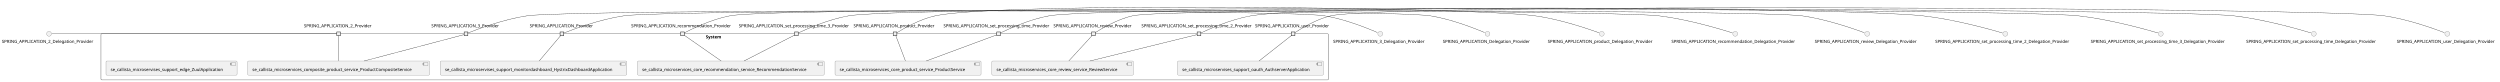
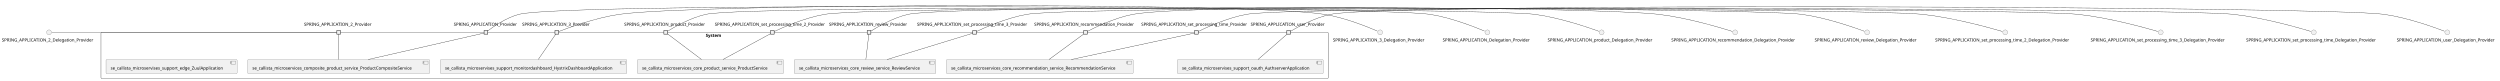
- <svg xmlns="http://www.w3.org/2000/svg" xmlns:xlink="http://www.w3.org/1999/xlink" contentStyleType="text/css" height="267px" preserveAspectRatio="none" style="width:8184px;height:267px;background:#FFFFFF;" version="1.1" viewBox="0 0 8184 267" width="8184px" zoomAndPan="magnify">
+ <svg xmlns="http://www.w3.org/2000/svg" xmlns:xlink="http://www.w3.org/1999/xlink" contentStyleType="text/css" height="262px" preserveAspectRatio="none" style="width:8183px;height:262px;background:#FFFFFF;" version="1.1" viewBox="0 0 8183 262" width="8183px" zoomAndPan="magnify">
  <defs />
  <g>
    <g id="cluster_System">
-       <rect fill="none" height="151" rx="2.5" ry="2.5" style="stroke:#181818;stroke-width:1.0;" width="4018" x="330.5" y="110.63" />
-       <text fill="#000000" font-family="sans-serif" font-size="14" font-weight="bold" lengthAdjust="spacing" textLength="58" x="2310.5" y="125.625">System</text>
+       <rect fill="none" height="151" rx="2.5" ry="2.5" style="stroke:#181818;stroke-width:1.0;" width="4017" x="330.5" y="105.82" />
+       <text fill="#000000" font-family="sans-serif" font-size="14" font-weight="bold" lengthAdjust="spacing" textLength="58" x="2310" y="120.815">System</text>
    </g>
    <g id="elem_se_callista_microservices_composite_product_service_ProductCompositeService">
-       <a href="callistaenterprise-blog-microservices.repository#_2epenSOrEe-J1aAgh2Yrhw" target="_top" title="callistaenterprise-blog-microservices.repository#_2epenSOrEe-J1aAgh2Yrhw" xlink:actuate="onRequest" xlink:href="callistaenterprise-blog-microservices.repository#_2epenSOrEe-J1aAgh2Yrhw" xlink:show="new" xlink:title="callistaenterprise-blog-microservices.repository#_2epenSOrEe-J1aAgh2Yrhw" xlink:type="simple">
-         <rect fill="#F1F1F1" height="46.297" rx="2.5" ry="2.5" style="stroke:#181818;stroke-width:0.5;" width="595" x="811" y="199.63" />
-         <rect fill="#F1F1F1" height="10" style="stroke:#181818;stroke-width:0.5;" width="15" x="1386" y="204.63" />
-         <rect fill="#F1F1F1" height="2" style="stroke:#181818;stroke-width:0.5;" width="4" x="1384" y="206.63" />
-         <rect fill="#F1F1F1" height="2" style="stroke:#181818;stroke-width:0.5;" width="4" x="1384" y="210.63" />
-         <text fill="#000000" font-family="sans-serif" font-size="14" lengthAdjust="spacing" textLength="555" x="826" y="232.625">se_callista_microservices_composite_product_service_ProductCompositeService</text>
+       <a href="callistaenterprise-blog-microservices.repository#_Yeyw3iR1Ee-Vn8V5oqO-3Q" target="_top" title="callistaenterprise-blog-microservices.repository#_Yeyw3iR1Ee-Vn8V5oqO-3Q" xlink:actuate="onRequest" xlink:href="callistaenterprise-blog-microservices.repository#_Yeyw3iR1Ee-Vn8V5oqO-3Q" xlink:show="new" xlink:title="callistaenterprise-blog-microservices.repository#_Yeyw3iR1Ee-Vn8V5oqO-3Q" xlink:type="simple">
+         <rect fill="#F1F1F1" height="46.297" rx="2.5" ry="2.5" style="stroke:#181818;stroke-width:0.5;" width="595" x="811" y="194.82" />
+         <rect fill="#F1F1F1" height="10" style="stroke:#181818;stroke-width:0.5;" width="15" x="1386" y="199.82" />
+         <rect fill="#F1F1F1" height="2" style="stroke:#181818;stroke-width:0.5;" width="4" x="1384" y="201.82" />
+         <rect fill="#F1F1F1" height="2" style="stroke:#181818;stroke-width:0.5;" width="4" x="1384" y="205.82" />
+         <text fill="#000000" font-family="sans-serif" font-size="14" lengthAdjust="spacing" textLength="555" x="826" y="227.815">se_callista_microservices_composite_product_service_ProductCompositeService</text>
      </a>
    </g>
    <g id="elem_se_callista_microservices_core_product_service_ProductService">
-       <a href="callistaenterprise-blog-microservices.repository#_2epenSOrEe-J1aAgh2Yrhw" target="_top" title="callistaenterprise-blog-microservices.repository#_2epenSOrEe-J1aAgh2Yrhw" xlink:actuate="onRequest" xlink:href="callistaenterprise-blog-microservices.repository#_2epenSOrEe-J1aAgh2Yrhw" xlink:show="new" xlink:title="callistaenterprise-blog-microservices.repository#_2epenSOrEe-J1aAgh2Yrhw" xlink:type="simple">
-         <rect fill="#F1F1F1" height="46.297" rx="2.5" ry="2.5" style="stroke:#181818;stroke-width:0.5;" width="478" x="2733.5" y="199.63" />
-         <rect fill="#F1F1F1" height="10" style="stroke:#181818;stroke-width:0.5;" width="15" x="3191.5" y="204.63" />
-         <rect fill="#F1F1F1" height="2" style="stroke:#181818;stroke-width:0.5;" width="4" x="3189.5" y="206.63" />
-         <rect fill="#F1F1F1" height="2" style="stroke:#181818;stroke-width:0.5;" width="4" x="3189.5" y="210.63" />
-         <text fill="#000000" font-family="sans-serif" font-size="14" lengthAdjust="spacing" textLength="438" x="2748.5" y="232.625">se_callista_microservices_core_product_service_ProductService</text>
+       <a href="callistaenterprise-blog-microservices.repository#_Yeyw3iR1Ee-Vn8V5oqO-3Q" target="_top" title="callistaenterprise-blog-microservices.repository#_Yeyw3iR1Ee-Vn8V5oqO-3Q" xlink:actuate="onRequest" xlink:href="callistaenterprise-blog-microservices.repository#_Yeyw3iR1Ee-Vn8V5oqO-3Q" xlink:show="new" xlink:title="callistaenterprise-blog-microservices.repository#_Yeyw3iR1Ee-Vn8V5oqO-3Q" xlink:type="simple">
+         <rect fill="#F1F1F1" height="46.297" rx="2.5" ry="2.5" style="stroke:#181818;stroke-width:0.5;" width="478" x="2086.5" y="194.82" />
+         <rect fill="#F1F1F1" height="10" style="stroke:#181818;stroke-width:0.5;" width="15" x="2544.5" y="199.82" />
+         <rect fill="#F1F1F1" height="2" style="stroke:#181818;stroke-width:0.5;" width="4" x="2542.5" y="201.82" />
+         <rect fill="#F1F1F1" height="2" style="stroke:#181818;stroke-width:0.5;" width="4" x="2542.5" y="205.82" />
+         <text fill="#000000" font-family="sans-serif" font-size="14" lengthAdjust="spacing" textLength="438" x="2101.5" y="227.815">se_callista_microservices_core_product_service_ProductService</text>
      </a>
    </g>
    <g id="elem_se_callista_microservices_core_recommendation_service_RecommendationService">
-       <a href="callistaenterprise-blog-microservices.repository#_2epenSOrEe-J1aAgh2Yrhw" target="_top" title="callistaenterprise-blog-microservices.repository#_2epenSOrEe-J1aAgh2Yrhw" xlink:actuate="onRequest" xlink:href="callistaenterprise-blog-microservices.repository#_2epenSOrEe-J1aAgh2Yrhw" xlink:show="new" xlink:title="callistaenterprise-blog-microservices.repository#_2epenSOrEe-J1aAgh2Yrhw" xlink:type="simple">
-         <rect fill="#F1F1F1" height="46.297" rx="2.5" ry="2.5" style="stroke:#181818;stroke-width:0.5;" width="611" x="2087" y="199.63" />
-         <rect fill="#F1F1F1" height="10" style="stroke:#181818;stroke-width:0.5;" width="15" x="2678" y="204.63" />
-         <rect fill="#F1F1F1" height="2" style="stroke:#181818;stroke-width:0.5;" width="4" x="2676" y="206.63" />
-         <rect fill="#F1F1F1" height="2" style="stroke:#181818;stroke-width:0.5;" width="4" x="2676" y="210.63" />
-         <text fill="#000000" font-family="sans-serif" font-size="14" lengthAdjust="spacing" textLength="571" x="2102" y="232.625">se_callista_microservices_core_recommendation_service_RecommendationService</text>
+       <a href="callistaenterprise-blog-microservices.repository#_Yeyw3iR1Ee-Vn8V5oqO-3Q" target="_top" title="callistaenterprise-blog-microservices.repository#_Yeyw3iR1Ee-Vn8V5oqO-3Q" xlink:actuate="onRequest" xlink:href="callistaenterprise-blog-microservices.repository#_Yeyw3iR1Ee-Vn8V5oqO-3Q" xlink:show="new" xlink:title="callistaenterprise-blog-microservices.repository#_Yeyw3iR1Ee-Vn8V5oqO-3Q" xlink:type="simple">
+         <rect fill="#F1F1F1" height="46.297" rx="2.5" ry="2.5" style="stroke:#181818;stroke-width:0.5;" width="611" x="3098" y="194.82" />
+         <rect fill="#F1F1F1" height="10" style="stroke:#181818;stroke-width:0.5;" width="15" x="3689" y="199.82" />
+         <rect fill="#F1F1F1" height="2" style="stroke:#181818;stroke-width:0.5;" width="4" x="3687" y="201.82" />
+         <rect fill="#F1F1F1" height="2" style="stroke:#181818;stroke-width:0.5;" width="4" x="3687" y="205.82" />
+         <text fill="#000000" font-family="sans-serif" font-size="14" lengthAdjust="spacing" textLength="571" x="3113" y="227.815">se_callista_microservices_core_recommendation_service_RecommendationService</text>
      </a>
    </g>
    <g id="elem_se_callista_microservices_core_review_service_ReviewService">
-       <a href="callistaenterprise-blog-microservices.repository#_2epenSOrEe-J1aAgh2Yrhw" target="_top" title="callistaenterprise-blog-microservices.repository#_2epenSOrEe-J1aAgh2Yrhw" xlink:actuate="onRequest" xlink:href="callistaenterprise-blog-microservices.repository#_2epenSOrEe-J1aAgh2Yrhw" xlink:show="new" xlink:title="callistaenterprise-blog-microservices.repository#_2epenSOrEe-J1aAgh2Yrhw" xlink:type="simple">
-         <rect fill="#F1F1F1" height="46.297" rx="2.5" ry="2.5" style="stroke:#181818;stroke-width:0.5;" width="463" x="3247" y="199.63" />
-         <rect fill="#F1F1F1" height="10" style="stroke:#181818;stroke-width:0.5;" width="15" x="3690" y="204.63" />
-         <rect fill="#F1F1F1" height="2" style="stroke:#181818;stroke-width:0.5;" width="4" x="3688" y="206.63" />
-         <rect fill="#F1F1F1" height="2" style="stroke:#181818;stroke-width:0.5;" width="4" x="3688" y="210.63" />
-         <text fill="#000000" font-family="sans-serif" font-size="14" lengthAdjust="spacing" textLength="423" x="3262" y="232.625">se_callista_microservices_core_review_service_ReviewService</text>
+       <a href="callistaenterprise-blog-microservices.repository#_Yeyw3iR1Ee-Vn8V5oqO-3Q" target="_top" title="callistaenterprise-blog-microservices.repository#_Yeyw3iR1Ee-Vn8V5oqO-3Q" xlink:actuate="onRequest" xlink:href="callistaenterprise-blog-microservices.repository#_Yeyw3iR1Ee-Vn8V5oqO-3Q" xlink:show="new" xlink:title="callistaenterprise-blog-microservices.repository#_Yeyw3iR1Ee-Vn8V5oqO-3Q" xlink:type="simple">
+         <rect fill="#F1F1F1" height="46.297" rx="2.5" ry="2.5" style="stroke:#181818;stroke-width:0.5;" width="463" x="2600" y="194.82" />
+         <rect fill="#F1F1F1" height="10" style="stroke:#181818;stroke-width:0.5;" width="15" x="3043" y="199.82" />
+         <rect fill="#F1F1F1" height="2" style="stroke:#181818;stroke-width:0.5;" width="4" x="3041" y="201.82" />
+         <rect fill="#F1F1F1" height="2" style="stroke:#181818;stroke-width:0.5;" width="4" x="3041" y="205.82" />
+         <text fill="#000000" font-family="sans-serif" font-size="14" lengthAdjust="spacing" textLength="423" x="2615" y="227.815">se_callista_microservices_core_review_service_ReviewService</text>
      </a>
    </g>
    <g id="elem_se_callista_microservises_support_edge_ZuulApplication">
-       <a href="callistaenterprise-blog-microservices.repository#_2epenSOrEe-J1aAgh2Yrhw" target="_top" title="callistaenterprise-blog-microservices.repository#_2epenSOrEe-J1aAgh2Yrhw" xlink:actuate="onRequest" xlink:href="callistaenterprise-blog-microservices.repository#_2epenSOrEe-J1aAgh2Yrhw" xlink:show="new" xlink:title="callistaenterprise-blog-microservices.repository#_2epenSOrEe-J1aAgh2Yrhw" xlink:type="simple">
-         <rect fill="#F1F1F1" height="46.297" rx="2.5" ry="2.5" style="stroke:#181818;stroke-width:0.5;" width="429" x="347" y="199.63" />
-         <rect fill="#F1F1F1" height="10" style="stroke:#181818;stroke-width:0.5;" width="15" x="756" y="204.63" />
-         <rect fill="#F1F1F1" height="2" style="stroke:#181818;stroke-width:0.5;" width="4" x="754" y="206.63" />
-         <rect fill="#F1F1F1" height="2" style="stroke:#181818;stroke-width:0.5;" width="4" x="754" y="210.63" />
-         <text fill="#000000" font-family="sans-serif" font-size="14" lengthAdjust="spacing" textLength="389" x="362" y="232.625">se_callista_microservises_support_edge_ZuulApplication</text>
+       <a href="callistaenterprise-blog-microservices.repository#_Yeyw3iR1Ee-Vn8V5oqO-3Q" target="_top" title="callistaenterprise-blog-microservices.repository#_Yeyw3iR1Ee-Vn8V5oqO-3Q" xlink:actuate="onRequest" xlink:href="callistaenterprise-blog-microservices.repository#_Yeyw3iR1Ee-Vn8V5oqO-3Q" xlink:show="new" xlink:title="callistaenterprise-blog-microservices.repository#_Yeyw3iR1Ee-Vn8V5oqO-3Q" xlink:type="simple">
+         <rect fill="#F1F1F1" height="46.297" rx="2.5" ry="2.5" style="stroke:#181818;stroke-width:0.5;" width="429" x="347" y="194.82" />
+         <rect fill="#F1F1F1" height="10" style="stroke:#181818;stroke-width:0.5;" width="15" x="756" y="199.82" />
+         <rect fill="#F1F1F1" height="2" style="stroke:#181818;stroke-width:0.5;" width="4" x="754" y="201.82" />
+         <rect fill="#F1F1F1" height="2" style="stroke:#181818;stroke-width:0.5;" width="4" x="754" y="205.82" />
+         <text fill="#000000" font-family="sans-serif" font-size="14" lengthAdjust="spacing" textLength="389" x="362" y="227.815">se_callista_microservises_support_edge_ZuulApplication</text>
      </a>
    </g>
    <g id="elem_se_callista_microservises_support_monitordashboard_HystrixDashboardApplication">
-       <a href="callistaenterprise-blog-microservices.repository#_2epenSOrEe-J1aAgh2Yrhw" target="_top" title="callistaenterprise-blog-microservices.repository#_2epenSOrEe-J1aAgh2Yrhw" xlink:actuate="onRequest" xlink:href="callistaenterprise-blog-microservices.repository#_2epenSOrEe-J1aAgh2Yrhw" xlink:show="new" xlink:title="callistaenterprise-blog-microservices.repository#_2epenSOrEe-J1aAgh2Yrhw" xlink:type="simple">
-         <rect fill="#F1F1F1" height="46.297" rx="2.5" ry="2.5" style="stroke:#181818;stroke-width:0.5;" width="610" x="1441.5" y="199.63" />
-         <rect fill="#F1F1F1" height="10" style="stroke:#181818;stroke-width:0.5;" width="15" x="2031.5" y="204.63" />
-         <rect fill="#F1F1F1" height="2" style="stroke:#181818;stroke-width:0.5;" width="4" x="2029.5" y="206.63" />
-         <rect fill="#F1F1F1" height="2" style="stroke:#181818;stroke-width:0.5;" width="4" x="2029.5" y="210.63" />
-         <text fill="#000000" font-family="sans-serif" font-size="14" lengthAdjust="spacing" textLength="570" x="1456.5" y="232.625">se_callista_microservises_support_monitordashboard_HystrixDashboardApplication</text>
+       <a href="callistaenterprise-blog-microservices.repository#_Yeyw3iR1Ee-Vn8V5oqO-3Q" target="_top" title="callistaenterprise-blog-microservices.repository#_Yeyw3iR1Ee-Vn8V5oqO-3Q" xlink:actuate="onRequest" xlink:href="callistaenterprise-blog-microservices.repository#_Yeyw3iR1Ee-Vn8V5oqO-3Q" xlink:show="new" xlink:title="callistaenterprise-blog-microservices.repository#_Yeyw3iR1Ee-Vn8V5oqO-3Q" xlink:type="simple">
+         <rect fill="#F1F1F1" height="46.297" rx="2.5" ry="2.5" style="stroke:#181818;stroke-width:0.5;" width="610" x="1441.5" y="194.82" />
+         <rect fill="#F1F1F1" height="10" style="stroke:#181818;stroke-width:0.5;" width="15" x="2031.5" y="199.82" />
+         <rect fill="#F1F1F1" height="2" style="stroke:#181818;stroke-width:0.5;" width="4" x="2029.5" y="201.82" />
+         <rect fill="#F1F1F1" height="2" style="stroke:#181818;stroke-width:0.5;" width="4" x="2029.5" y="205.82" />
+         <text fill="#000000" font-family="sans-serif" font-size="14" lengthAdjust="spacing" textLength="570" x="1456.5" y="227.815">se_callista_microservises_support_monitordashboard_HystrixDashboardApplication</text>
      </a>
    </g>
    <g id="elem_se_callista_microservises_support_oauth_AuthserverApplication">
-       <a href="callistaenterprise-blog-microservices.repository#_2epenSOrEe-J1aAgh2Yrhw" target="_top" title="callistaenterprise-blog-microservices.repository#_2epenSOrEe-J1aAgh2Yrhw" xlink:actuate="onRequest" xlink:href="callistaenterprise-blog-microservices.repository#_2epenSOrEe-J1aAgh2Yrhw" xlink:show="new" xlink:title="callistaenterprise-blog-microservices.repository#_2epenSOrEe-J1aAgh2Yrhw" xlink:type="simple">
-         <rect fill="#F1F1F1" height="46.297" rx="2.5" ry="2.5" style="stroke:#181818;stroke-width:0.5;" width="477" x="3855" y="199.63" />
-         <rect fill="#F1F1F1" height="10" style="stroke:#181818;stroke-width:0.5;" width="15" x="4312" y="204.63" />
-         <rect fill="#F1F1F1" height="2" style="stroke:#181818;stroke-width:0.5;" width="4" x="4310" y="206.63" />
-         <rect fill="#F1F1F1" height="2" style="stroke:#181818;stroke-width:0.5;" width="4" x="4310" y="210.63" />
-         <text fill="#000000" font-family="sans-serif" font-size="14" lengthAdjust="spacing" textLength="437" x="3870" y="232.625">se_callista_microservises_support_oauth_AuthserverApplication</text>
+       <a href="callistaenterprise-blog-microservices.repository#_Yeyw3iR1Ee-Vn8V5oqO-3Q" target="_top" title="callistaenterprise-blog-microservices.repository#_Yeyw3iR1Ee-Vn8V5oqO-3Q" xlink:actuate="onRequest" xlink:href="callistaenterprise-blog-microservices.repository#_Yeyw3iR1Ee-Vn8V5oqO-3Q" xlink:show="new" xlink:title="callistaenterprise-blog-microservices.repository#_Yeyw3iR1Ee-Vn8V5oqO-3Q" xlink:type="simple">
+         <rect fill="#F1F1F1" height="46.297" rx="2.5" ry="2.5" style="stroke:#181818;stroke-width:0.5;" width="477" x="3854" y="194.82" />
+         <rect fill="#F1F1F1" height="10" style="stroke:#181818;stroke-width:0.5;" width="15" x="4311" y="199.82" />
+         <rect fill="#F1F1F1" height="2" style="stroke:#181818;stroke-width:0.5;" width="4" x="4309" y="201.82" />
+         <rect fill="#F1F1F1" height="2" style="stroke:#181818;stroke-width:0.5;" width="4" x="4309" y="205.82" />
+         <text fill="#000000" font-family="sans-serif" font-size="14" lengthAdjust="spacing" textLength="437" x="3869" y="227.815">se_callista_microservises_support_oauth_AuthserverApplication</text>
      </a>
    </g>
-     <text fill="#000000" font-family="sans-serif" font-size="14" lengthAdjust="spacing" textLength="227" x="995" y="89.328">SPRING_APPLICATION_2_Provider</text>
-     <rect fill="#F1F1F1" height="12" style="stroke:#181818;stroke-width:1.5;" width="12" x="1102.5" y="104.63" />
-     <text fill="#000000" font-family="sans-serif" font-size="14" lengthAdjust="spacing" textLength="227" x="1412" y="89.328">SPRING_APPLICATION_3_Provider</text>
-     <rect fill="#F1F1F1" height="12" style="stroke:#181818;stroke-width:1.5;" width="12" x="1519.5" y="104.63" />
-     <text fill="#000000" font-family="sans-serif" font-size="14" lengthAdjust="spacing" textLength="211" x="1734" y="89.328">SPRING_APPLICATION_Provider</text>
-     <rect fill="#F1F1F1" height="12" style="stroke:#181818;stroke-width:1.5;" width="12" x="1833.5" y="104.63" />
-     <text fill="#000000" font-family="sans-serif" font-size="14" lengthAdjust="spacing" textLength="272" x="2794" y="89.328">SPRING_APPLICATION_product_Provider</text>
-     <rect fill="#F1F1F1" height="12" style="stroke:#181818;stroke-width:1.5;" width="12" x="2924" y="104.63" />
-     <text fill="#000000" font-family="sans-serif" font-size="14" lengthAdjust="spacing" textLength="336" x="2066" y="89.328">SPRING_APPLICATION_recommendation_Provider</text>
-     <rect fill="#F1F1F1" height="12" style="stroke:#181818;stroke-width:1.5;" width="12" x="2228" y="104.63" />
-     <text fill="#000000" font-family="sans-serif" font-size="14" lengthAdjust="spacing" textLength="262" x="3448.5" y="89.328">SPRING_APPLICATION_review_Provider</text>
-     <rect fill="#F1F1F1" height="12" style="stroke:#181818;stroke-width:1.5;" width="12" x="3573.5" y="104.63" />
-     <text fill="#000000" font-family="sans-serif" font-size="14" lengthAdjust="spacing" textLength="377" x="3736.5" y="89.328">SPRING_APPLICATION_set_processing_time_2_Provider</text>
-     <rect fill="#F1F1F1" height="12" style="stroke:#181818;stroke-width:1.5;" width="12" x="3919" y="104.63" />
-     <text fill="#000000" font-family="sans-serif" font-size="14" lengthAdjust="spacing" textLength="377" x="2418.5" y="89.328">SPRING_APPLICATION_set_processing_time_3_Provider</text>
-     <rect fill="#F1F1F1" height="12" style="stroke:#181818;stroke-width:1.5;" width="12" x="2601" y="104.63" />
-     <text fill="#000000" font-family="sans-serif" font-size="14" lengthAdjust="spacing" textLength="361" x="3088.5" y="89.328">SPRING_APPLICATION_set_processing_time_Provider</text>
-     <rect fill="#F1F1F1" height="12" style="stroke:#181818;stroke-width:1.5;" width="12" x="3263" y="104.63" />
-     <text fill="#000000" font-family="sans-serif" font-size="14" lengthAdjust="spacing" textLength="249" x="4108.5" y="89.328">SPRING_APPLICATION_user_Provider</text>
-     <rect fill="#F1F1F1" height="12" style="stroke:#181818;stroke-width:1.5;" width="12" x="4227" y="104.63" />
+     <text fill="#000000" font-family="sans-serif" font-size="14" lengthAdjust="spacing" textLength="227" x="995" y="84.518">SPRING_APPLICATION_2_Provider</text>
+     <rect fill="#F1F1F1" height="12" style="stroke:#181818;stroke-width:1.5;" width="12" x="1102.5" y="99.82" />
+     <text fill="#000000" font-family="sans-serif" font-size="14" lengthAdjust="spacing" textLength="227" x="1709" y="84.518">SPRING_APPLICATION_3_Provider</text>
+     <rect fill="#F1F1F1" height="12" style="stroke:#181818;stroke-width:1.5;" width="12" x="1816.5" y="99.82" />
+     <text fill="#000000" font-family="sans-serif" font-size="14" lengthAdjust="spacing" textLength="211" x="1485" y="84.518">SPRING_APPLICATION_Provider</text>
+     <rect fill="#F1F1F1" height="12" style="stroke:#181818;stroke-width:1.5;" width="12" x="1584.5" y="99.82" />
+     <text fill="#000000" font-family="sans-serif" font-size="14" lengthAdjust="spacing" textLength="272" x="2043" y="84.518">SPRING_APPLICATION_product_Provider</text>
+     <rect fill="#F1F1F1" height="12" style="stroke:#181818;stroke-width:1.5;" width="12" x="2173" y="99.82" />
+     <text fill="#000000" font-family="sans-serif" font-size="14" lengthAdjust="spacing" textLength="336" x="3385" y="84.518">SPRING_APPLICATION_recommendation_Provider</text>
+     <rect fill="#F1F1F1" height="12" style="stroke:#181818;stroke-width:1.5;" width="12" x="3547" y="99.82" />
+     <text fill="#000000" font-family="sans-serif" font-size="14" lengthAdjust="spacing" textLength="262" x="2713.5" y="84.518">SPRING_APPLICATION_review_Provider</text>
+     <rect fill="#F1F1F1" height="12" style="stroke:#181818;stroke-width:1.5;" width="12" x="2838.5" y="99.82" />
+     <text fill="#000000" font-family="sans-serif" font-size="14" lengthAdjust="spacing" textLength="377" x="2339.5" y="84.518">SPRING_APPLICATION_set_processing_time_2_Provider</text>
+     <rect fill="#F1F1F1" height="12" style="stroke:#181818;stroke-width:1.5;" width="12" x="2522" y="99.82" />
+     <text fill="#000000" font-family="sans-serif" font-size="14" lengthAdjust="spacing" textLength="377" x="3001.5" y="84.518">SPRING_APPLICATION_set_processing_time_3_Provider</text>
+     <rect fill="#F1F1F1" height="12" style="stroke:#181818;stroke-width:1.5;" width="12" x="3184" y="99.82" />
+     <text fill="#000000" font-family="sans-serif" font-size="14" lengthAdjust="spacing" textLength="361" x="3735.5" y="84.518">SPRING_APPLICATION_set_processing_time_Provider</text>
+     <rect fill="#F1F1F1" height="12" style="stroke:#181818;stroke-width:1.5;" width="12" x="3910" y="99.82" />
+     <text fill="#000000" font-family="sans-serif" font-size="14" lengthAdjust="spacing" textLength="249" x="4093.5" y="84.518">SPRING_APPLICATION_user_Provider</text>
+     <rect fill="#F1F1F1" height="12" style="stroke:#181818;stroke-width:1.5;" width="12" x="4212" y="99.82" />
    <g id="elem_SPRING_APPLICATION_2_Delegation_Provider">
-       <ellipse cx="160.5" cy="110.63" fill="#F1F1F1" rx="8" ry="8" style="stroke:#181818;stroke-width:0.5;" />
-       <text fill="#000000" font-family="sans-serif" font-size="14" lengthAdjust="spacing" textLength="309" x="6" y="140.625">SPRING_APPLICATION_2_Delegation_Provider</text>
+       <ellipse cx="160.5" cy="105.82" fill="#F1F1F1" rx="8" ry="8" style="stroke:#181818;stroke-width:0.5;" />
+       <text fill="#000000" font-family="sans-serif" font-size="14" lengthAdjust="spacing" textLength="309" x="6" y="135.815">SPRING_APPLICATION_2_Delegation_Provider</text>
    </g>
    <g id="elem_SPRING_APPLICATION_3_Delegation_Provider">
-       <ellipse cx="4518.5" cy="110.63" fill="#F1F1F1" rx="8" ry="8" style="stroke:#181818;stroke-width:0.5;" />
-       <text fill="#000000" font-family="sans-serif" font-size="14" lengthAdjust="spacing" textLength="309" x="4364" y="140.625">SPRING_APPLICATION_3_Delegation_Provider</text>
+       <ellipse cx="4517.5" cy="105.82" fill="#F1F1F1" rx="8" ry="8" style="stroke:#181818;stroke-width:0.5;" />
+       <text fill="#000000" font-family="sans-serif" font-size="14" lengthAdjust="spacing" textLength="309" x="4363" y="135.815">SPRING_APPLICATION_3_Delegation_Provider</text>
    </g>
    <g id="elem_SPRING_APPLICATION_Delegation_Provider">
-       <ellipse cx="4869.5" cy="110.63" fill="#F1F1F1" rx="8" ry="8" style="stroke:#181818;stroke-width:0.5;" />
-       <text fill="#000000" font-family="sans-serif" font-size="14" lengthAdjust="spacing" textLength="293" x="4723" y="140.625">SPRING_APPLICATION_Delegation_Provider</text>
+       <ellipse cx="4868.5" cy="105.82" fill="#F1F1F1" rx="8" ry="8" style="stroke:#181818;stroke-width:0.5;" />
+       <text fill="#000000" font-family="sans-serif" font-size="14" lengthAdjust="spacing" textLength="293" x="4722" y="135.815">SPRING_APPLICATION_Delegation_Provider</text>
    </g>
    <g id="elem_SPRING_APPLICATION_product_Delegation_Provider">
-       <ellipse cx="5243.5" cy="110.63" fill="#F1F1F1" rx="8" ry="8" style="stroke:#181818;stroke-width:0.5;" />
-       <text fill="#000000" font-family="sans-serif" font-size="14" lengthAdjust="spacing" textLength="354" x="5066.5" y="140.625">SPRING_APPLICATION_product_Delegation_Provider</text>
+       <ellipse cx="5242.5" cy="105.82" fill="#F1F1F1" rx="8" ry="8" style="stroke:#181818;stroke-width:0.5;" />
+       <text fill="#000000" font-family="sans-serif" font-size="14" lengthAdjust="spacing" textLength="354" x="5065.5" y="135.815">SPRING_APPLICATION_product_Delegation_Provider</text>
    </g>
    <g id="elem_SPRING_APPLICATION_recommendation_Delegation_Provider">
-       <ellipse cx="5680.5" cy="110.63" fill="#F1F1F1" rx="8" ry="8" style="stroke:#181818;stroke-width:0.5;" />
-       <text fill="#000000" font-family="sans-serif" font-size="14" lengthAdjust="spacing" textLength="418" x="5471.5" y="140.625">SPRING_APPLICATION_recommendation_Delegation_Provider</text>
+       <ellipse cx="5679.5" cy="105.82" fill="#F1F1F1" rx="8" ry="8" style="stroke:#181818;stroke-width:0.5;" />
+       <text fill="#000000" font-family="sans-serif" font-size="14" lengthAdjust="spacing" textLength="418" x="5470.5" y="135.815">SPRING_APPLICATION_recommendation_Delegation_Provider</text>
    </g>
    <g id="elem_SPRING_APPLICATION_review_Delegation_Provider">
-       <ellipse cx="6112.5" cy="110.63" fill="#F1F1F1" rx="8" ry="8" style="stroke:#181818;stroke-width:0.5;" />
-       <text fill="#000000" font-family="sans-serif" font-size="14" lengthAdjust="spacing" textLength="344" x="5940.5" y="140.625">SPRING_APPLICATION_review_Delegation_Provider</text>
+       <ellipse cx="6111.5" cy="105.82" fill="#F1F1F1" rx="8" ry="8" style="stroke:#181818;stroke-width:0.5;" />
+       <text fill="#000000" font-family="sans-serif" font-size="14" lengthAdjust="spacing" textLength="344" x="5939.5" y="135.815">SPRING_APPLICATION_review_Delegation_Provider</text>
    </g>
    <g id="elem_SPRING_APPLICATION_set_processing_time_2_Delegation_Provider">
-       <ellipse cx="6564.5" cy="110.63" fill="#F1F1F1" rx="8" ry="8" style="stroke:#181818;stroke-width:0.5;" />
-       <text fill="#000000" font-family="sans-serif" font-size="14" lengthAdjust="spacing" textLength="459" x="6335" y="140.625">SPRING_APPLICATION_set_processing_time_2_Delegation_Provider</text>
+       <ellipse cx="6563.5" cy="105.82" fill="#F1F1F1" rx="8" ry="8" style="stroke:#181818;stroke-width:0.5;" />
+       <text fill="#000000" font-family="sans-serif" font-size="14" lengthAdjust="spacing" textLength="459" x="6334" y="135.815">SPRING_APPLICATION_set_processing_time_2_Delegation_Provider</text>
    </g>
    <g id="elem_SPRING_APPLICATION_set_processing_time_3_Delegation_Provider">
-       <ellipse cx="7073.5" cy="110.63" fill="#F1F1F1" rx="8" ry="8" style="stroke:#181818;stroke-width:0.5;" />
-       <text fill="#000000" font-family="sans-serif" font-size="14" lengthAdjust="spacing" textLength="459" x="6844" y="140.625">SPRING_APPLICATION_set_processing_time_3_Delegation_Provider</text>
+       <ellipse cx="7072.5" cy="105.82" fill="#F1F1F1" rx="8" ry="8" style="stroke:#181818;stroke-width:0.5;" />
+       <text fill="#000000" font-family="sans-serif" font-size="14" lengthAdjust="spacing" textLength="459" x="6843" y="135.815">SPRING_APPLICATION_set_processing_time_3_Delegation_Provider</text>
    </g>
    <g id="elem_SPRING_APPLICATION_set_processing_time_Delegation_Provider">
-       <ellipse cx="7574.5" cy="110.63" fill="#F1F1F1" rx="8" ry="8" style="stroke:#181818;stroke-width:0.5;" />
-       <text fill="#000000" font-family="sans-serif" font-size="14" lengthAdjust="spacing" textLength="443" x="7353" y="140.625">SPRING_APPLICATION_set_processing_time_Delegation_Provider</text>
+       <ellipse cx="7573.5" cy="105.82" fill="#F1F1F1" rx="8" ry="8" style="stroke:#181818;stroke-width:0.5;" />
+       <text fill="#000000" font-family="sans-serif" font-size="14" lengthAdjust="spacing" textLength="443" x="7352" y="135.815">SPRING_APPLICATION_set_processing_time_Delegation_Provider</text>
    </g>
    <g id="elem_SPRING_APPLICATION_user_Delegation_Provider">
-       <ellipse cx="8011.5" cy="110.63" fill="#F1F1F1" rx="8" ry="8" style="stroke:#181818;stroke-width:0.5;" />
-       <text fill="#000000" font-family="sans-serif" font-size="14" lengthAdjust="spacing" textLength="331" x="7846" y="140.625">SPRING_APPLICATION_user_Delegation_Provider</text>
+       <ellipse cx="8010.5" cy="105.82" fill="#F1F1F1" rx="8" ry="8" style="stroke:#181818;stroke-width:0.5;" />
+       <text fill="#000000" font-family="sans-serif" font-size="14" lengthAdjust="spacing" textLength="331" x="7845" y="135.815">SPRING_APPLICATION_user_Delegation_Provider</text>
    </g>
    <g id="link_SPRING_APPLICATION_2_Delegation_Provider_SPRING_APPLICATION_2_Provider">
-       <path d="M169.68,110.63 C257.81,110.63 1029.9,110.63 1102.09,110.63 " fill="none" id="SPRING_APPLICATION_2_Delegation_Provider-SPRING_APPLICATION_2_Provider" style="stroke:#181818;stroke-width:1.0;" />
+       <path d="M169.68,105.82 C257.81,105.82 1029.9,105.82 1102.09,105.82 " fill="none" id="SPRING_APPLICATION_2_Delegation_Provider-SPRING_APPLICATION_2_Provider" style="stroke:#181818;stroke-width:1.0;" />
    </g>
    <g id="link_SPRING_APPLICATION_2_Provider_se_callista_microservices_composite_product_service_ProductCompositeService">
-       <path d="M1108.5,116.64 C1108.5,131.02 1108.5,173.03 1108.5,199.35 " fill="none" id="SPRING_APPLICATION_2_Provider-se_callista_microservices_composite_product_service_ProductCompositeService" style="stroke:#181818;stroke-width:1.0;" />
+       <path d="M1108.5,111.83 C1108.5,126.21 1108.5,168.22 1108.5,194.54 " fill="none" id="SPRING_APPLICATION_2_Provider-se_callista_microservices_composite_product_service_ProductCompositeService" style="stroke:#181818;stroke-width:1.0;" />
    </g>
    <g id="link_SPRING_APPLICATION_3_Delegation_Provider_SPRING_APPLICATION_3_Provider">
-       <path d="M4509.2,106.49 C4482.68,94.93 4404.1,62.46 4335,51.63 C4191.81,29.18 1869.46,30.96 1726,51.63 C1646.99,63.01 1555.7,98.4 1531.59,108.13 " fill="none" id="SPRING_APPLICATION_3_Delegation_Provider-SPRING_APPLICATION_3_Provider" style="stroke:#181818;stroke-width:1.0;" />
+       <path d="M4508.2,101.68 C4481.68,90.12 4403.1,57.65 4334,46.82 C4080.87,7.13 2281.72,11.12 2028,46.82 C1947.14,58.2 1853.49,93.59 1828.75,103.32 " fill="none" id="SPRING_APPLICATION_3_Delegation_Provider-SPRING_APPLICATION_3_Provider" style="stroke:#181818;stroke-width:1.0;" />
    </g>
-     <g id="link_SPRING_APPLICATION_3_Provider_se_callista_microservices_composite_product_service_ProductCompositeService">
-       <path d="M1519.28,113.27 C1483.47,122.72 1301.29,170.77 1191.93,199.62 " fill="none" id="SPRING_APPLICATION_3_Provider-se_callista_microservices_composite_product_service_ProductCompositeService" style="stroke:#181818;stroke-width:1.0;" />
+     <g id="link_SPRING_APPLICATION_3_Provider_se_callista_microservises_support_monitordashboard_HystrixDashboardApplication">
+       <path d="M1819.04,111.83 C1809.11,126.21 1780.08,168.22 1761.9,194.54 " fill="none" id="SPRING_APPLICATION_3_Provider-se_callista_microservises_support_monitordashboard_HystrixDashboardApplication" style="stroke:#181818;stroke-width:1.0;" />
    </g>
    <g id="link_SPRING_APPLICATION_Delegation_Provider_SPRING_APPLICATION_Provider">
-       <path d="M4860.32,106.65 C4833.43,95.24 4752.18,62.51 4681,51.63 C4536.13,29.49 2188.1,31.02 2043,51.63 C1962.88,63.01 1870.18,98.4 1845.69,108.13 " fill="none" id="SPRING_APPLICATION_Delegation_Provider-SPRING_APPLICATION_Provider" style="stroke:#181818;stroke-width:1.0;" />
+       <path d="M4859.32,101.84 C4832.43,90.43 4751.18,57.7 4680,46.82 C4516.29,21.8 1859.5,6 1699,46.82 C1656.61,57.6 1612.88,88.67 1596.86,100.84 " fill="none" id="SPRING_APPLICATION_Delegation_Provider-SPRING_APPLICATION_Provider" style="stroke:#181818;stroke-width:1.0;" />
    </g>
-     <g id="link_SPRING_APPLICATION_Provider_se_callista_microservises_support_monitordashboard_HystrixDashboardApplication">
-       <path d="M1835.26,116.64 C1823.11,131.02 1787.59,173.03 1765.34,199.35 " fill="none" id="SPRING_APPLICATION_Provider-se_callista_microservises_support_monitordashboard_HystrixDashboardApplication" style="stroke:#181818;stroke-width:1.0;" />
+     <g id="link_SPRING_APPLICATION_Provider_se_callista_microservices_composite_product_service_ProductCompositeService">
+       <path d="M1584.41,108.21 C1545.77,117.03 1332.49,165.7 1204.93,194.81 " fill="none" id="SPRING_APPLICATION_Provider-se_callista_microservices_composite_product_service_ProductCompositeService" style="stroke:#181818;stroke-width:1.0;" />
    </g>
    <g id="link_SPRING_APPLICATION_product_Delegation_Provider_SPRING_APPLICATION_product_Provider">
-       <path d="M5234.47,107.28 C5204.85,96.49 5107.72,62.69 5024,51.63 C4807.88,23.09 3275.17,6 3062,51.63 C3010.13,62.73 2953.99,95.91 2936.22,106.98 " fill="none" id="SPRING_APPLICATION_product_Delegation_Provider-SPRING_APPLICATION_product_Provider" style="stroke:#181818;stroke-width:1.0;" />
+       <path d="M5233.47,102.47 C5203.85,91.68 5106.72,57.88 5023,46.82 C4873.63,27.1 2458.33,15.28 2311,46.82 C2259.13,57.92 2202.99,91.1 2185.22,102.17 " fill="none" id="SPRING_APPLICATION_product_Delegation_Provider-SPRING_APPLICATION_product_Provider" style="stroke:#181818;stroke-width:1.0;" />
    </g>
    <g id="link_SPRING_APPLICATION_product_Provider_se_callista_microservices_core_product_service_ProductService">
-       <path d="M2932.41,116.64 C2937.9,131.02 2953.94,173.03 2963.99,199.35 " fill="none" id="SPRING_APPLICATION_product_Provider-se_callista_microservices_core_product_service_ProductService" style="stroke:#181818;stroke-width:1.0;" />
+       <path d="M2185.05,111 C2203.02,124.54 2260.54,167.88 2296.16,194.71 " fill="none" id="SPRING_APPLICATION_product_Provider-se_callista_microservices_core_product_service_ProductService" style="stroke:#181818;stroke-width:1.0;" />
    </g>
    <g id="link_SPRING_APPLICATION_recommendation_Delegation_Provider_SPRING_APPLICATION_recommendation_Provider">
-       <path d="M5671.5,107.72 C5639.16,97.43 5525.68,62.82 5429,51.63 C5261.29,32.22 2556.07,21.18 2390,51.63 C2328.65,62.88 2260.13,97.15 2240.21,107.58 " fill="none" id="SPRING_APPLICATION_recommendation_Delegation_Provider-SPRING_APPLICATION_recommendation_Provider" style="stroke:#181818;stroke-width:1.0;" />
+       <path d="M5670.5,102.91 C5638.16,92.62 5524.68,58.01 5428,46.82 C5238.27,24.86 3896.87,12.38 3709,46.82 C3647.65,58.07 3579.13,92.34 3559.21,102.77 " fill="none" id="SPRING_APPLICATION_recommendation_Delegation_Provider-SPRING_APPLICATION_recommendation_Provider" style="stroke:#181818;stroke-width:1.0;" />
    </g>
    <g id="link_SPRING_APPLICATION_recommendation_Provider_se_callista_microservices_core_recommendation_service_RecommendationService">
-       <path d="M2240.12,115.54 C2259.14,128.79 2322.04,172.58 2360.83,199.58 " fill="none" id="SPRING_APPLICATION_recommendation_Provider-se_callista_microservices_core_recommendation_service_RecommendationService" style="stroke:#181818;stroke-width:1.0;" />
+       <path d="M3546.67,111.83 C3527.01,126.25 3469.44,168.47 3433.57,194.77 " fill="none" id="SPRING_APPLICATION_recommendation_Provider-se_callista_microservices_core_recommendation_service_RecommendationService" style="stroke:#181818;stroke-width:1.0;" />
    </g>
    <g id="link_SPRING_APPLICATION_review_Delegation_Provider_SPRING_APPLICATION_review_Provider">
-       <path d="M6103.28,107.13 C6073.88,96.17 5979.53,62.64 5898,51.63 C5777.43,35.35 3826.86,25.65 3708,51.63 C3657.64,62.64 3603.43,95.29 3585.58,106.67 " fill="none" id="SPRING_APPLICATION_review_Delegation_Provider-SPRING_APPLICATION_review_Provider" style="stroke:#181818;stroke-width:1.0;" />
+       <path d="M6102.28,102.32 C6072.88,91.36 5978.53,57.83 5897,46.82 C5736.02,25.08 3131.7,12.13 2973,46.82 C2922.64,57.83 2868.43,90.48 2850.58,101.86 " fill="none" id="SPRING_APPLICATION_review_Delegation_Provider-SPRING_APPLICATION_review_Provider" style="stroke:#181818;stroke-width:1.0;" />
    </g>
    <g id="link_SPRING_APPLICATION_review_Provider_se_callista_microservices_core_review_service_ReviewService">
-       <path d="M3574.9,116.64 C3561.7,131.02 3523.12,173.03 3498.96,199.35 " fill="none" id="SPRING_APPLICATION_review_Provider-se_callista_microservices_core_review_service_ReviewService" style="stroke:#181818;stroke-width:1.0;" />
+       <path d="M2843.91,111.83 C2842.21,126.21 2837.24,168.22 2834.13,194.54 " fill="none" id="SPRING_APPLICATION_review_Provider-se_callista_microservices_core_review_service_ReviewService" style="stroke:#181818;stroke-width:1.0;" />
    </g>
    <g id="link_SPRING_APPLICATION_set_processing_time_2_Delegation_Provider_SPRING_APPLICATION_set_processing_time_2_Provider">
-       <path d="M6555.24,107.86 C6520.92,97.75 6397.55,62.86 6293,51.63 C6050.28,25.56 4336.73,11.16 4096,51.63 C4028.66,62.95 3952.37,97.78 3931.2,107.86 " fill="none" id="SPRING_APPLICATION_set_processing_time_2_Delegation_Provider-SPRING_APPLICATION_set_processing_time_2_Provider" style="stroke:#181818;stroke-width:1.0;" />
+       <path d="M6554.24,103.05 C6519.92,92.94 6396.55,58.05 6292,46.82 C6093.59,25.51 2896.82,13.91 2700,46.82 C2632.3,58.14 2555.54,92.96 2534.24,103.05 " fill="none" id="SPRING_APPLICATION_set_processing_time_2_Delegation_Provider-SPRING_APPLICATION_set_processing_time_2_Provider" style="stroke:#181818;stroke-width:1.0;" />
    </g>
-     <g id="link_SPRING_APPLICATION_set_processing_time_2_Provider_se_callista_microservices_core_review_service_ReviewService">
-       <path d="M3918.83,113.27 C3880.44,122.72 3685.16,170.77 3567.93,199.62 " fill="none" id="SPRING_APPLICATION_set_processing_time_2_Provider-se_callista_microservices_core_review_service_ReviewService" style="stroke:#181818;stroke-width:1.0;" />
+     <g id="link_SPRING_APPLICATION_set_processing_time_2_Provider_se_callista_microservices_core_product_service_ProductService">
+       <path d="M2521.75,110.48 C2497.94,123.38 2416.69,167.41 2366.5,194.6 " fill="none" id="SPRING_APPLICATION_set_processing_time_2_Provider-se_callista_microservices_core_product_service_ProductService" style="stroke:#181818;stroke-width:1.0;" />
    </g>
    <g id="link_SPRING_APPLICATION_set_processing_time_3_Delegation_Provider_SPRING_APPLICATION_set_processing_time_3_Provider">
-       <path d="M7064.24,107.86 C7029.92,97.75 6906.55,62.86 6802,51.63 C6579.78,27.76 2999.44,14.77 2779,51.63 C2711.3,62.95 2634.54,97.77 2613.24,107.86 " fill="none" id="SPRING_APPLICATION_set_processing_time_3_Delegation_Provider-SPRING_APPLICATION_set_processing_time_3_Provider" style="stroke:#181818;stroke-width:1.0;" />
+       <path d="M7063.24,103.05 C7028.92,92.94 6905.55,58.05 6801,46.82 C6611.04,26.42 3550.44,15.31 3362,46.82 C3294.3,58.14 3217.54,92.96 3196.24,103.05 " fill="none" id="SPRING_APPLICATION_set_processing_time_3_Delegation_Provider-SPRING_APPLICATION_set_processing_time_3_Provider" style="stroke:#181818;stroke-width:1.0;" />
    </g>
-     <g id="link_SPRING_APPLICATION_set_processing_time_3_Provider_se_callista_microservices_core_recommendation_service_RecommendationService">
-       <path d="M2600.83,115.04 C2576.23,127.63 2489.29,172.11 2435.8,199.48 " fill="none" id="SPRING_APPLICATION_set_processing_time_3_Provider-se_callista_microservices_core_recommendation_service_RecommendationService" style="stroke:#181818;stroke-width:1.0;" />
+     <g id="link_SPRING_APPLICATION_set_processing_time_3_Provider_se_callista_microservices_core_review_service_ReviewService">
+       <path d="M3183.96,108.82 C3150.51,119.07 2996.46,166.27 2903.45,194.77 " fill="none" id="SPRING_APPLICATION_set_processing_time_3_Provider-se_callista_microservices_core_review_service_ReviewService" style="stroke:#181818;stroke-width:1.0;" />
    </g>
    <g id="link_SPRING_APPLICATION_set_processing_time_Delegation_Provider_SPRING_APPLICATION_set_processing_time_Provider">
-       <path d="M7565.06,107.72 C7531.14,97.43 7412.11,62.81 7311,51.63 C7096.97,27.96 3647.18,14.94 3435,51.63 C3369.47,62.96 3295.53,97.78 3275.03,107.86 " fill="none" id="SPRING_APPLICATION_set_processing_time_Delegation_Provider-SPRING_APPLICATION_set_processing_time_Provider" style="stroke:#181818;stroke-width:1.0;" />
+       <path d="M7564.06,102.91 C7530.14,92.62 7411.11,58 7310,46.82 C7131.7,27.1 4257.74,16.08 4081,46.82 C4016.13,58.1 3943.04,92.65 3922.27,102.91 " fill="none" id="SPRING_APPLICATION_set_processing_time_Delegation_Provider-SPRING_APPLICATION_set_processing_time_Provider" style="stroke:#181818;stroke-width:1.0;" />
    </g>
-     <g id="link_SPRING_APPLICATION_set_processing_time_Provider_se_callista_microservices_core_product_service_ProductService">
-       <path d="M3262.74,114.13 C3232.52,125.33 3107.99,171.45 3032.21,199.52 " fill="none" id="SPRING_APPLICATION_set_processing_time_Provider-se_callista_microservices_core_product_service_ProductService" style="stroke:#181818;stroke-width:1.0;" />
+     <g id="link_SPRING_APPLICATION_set_processing_time_Provider_se_callista_microservices_core_recommendation_service_RecommendationService">
+       <path d="M3909.64,108.29 C3867.55,117.32 3641.7,165.74 3506.33,194.77 " fill="none" id="SPRING_APPLICATION_set_processing_time_Provider-se_callista_microservices_core_recommendation_service_RecommendationService" style="stroke:#181818;stroke-width:1.0;" />
    </g>
    <g id="link_SPRING_APPLICATION_user_Delegation_Provider_SPRING_APPLICATION_user_Provider">
-       <path d="M8002.19,106.97 C7973.33,95.86 7882.64,62.59 7804,51.63 C7614.33,25.19 4543.77,9.31 4357,51.63 C4308.33,62.66 4256.41,95.29 4239.32,106.67 " fill="none" id="SPRING_APPLICATION_user_Delegation_Provider-SPRING_APPLICATION_user_Provider" style="stroke:#181818;stroke-width:1.0;" />
+       <path d="M8001.19,102.16 C7972.33,91.05 7881.64,57.78 7803,46.82 C7613.33,20.38 4543.58,8.27 4356,46.82 C4301.8,57.96 4242.61,91.41 4224.25,102.33 " fill="none" id="SPRING_APPLICATION_user_Delegation_Provider-SPRING_APPLICATION_user_Provider" style="stroke:#181818;stroke-width:1.0;" />
    </g>
    <g id="link_SPRING_APPLICATION_user_Provider_se_callista_microservises_support_oauth_AuthserverApplication">
-       <path d="M4227.12,116.64 C4208.77,131.06 4155.04,173.28 4121.57,199.58 " fill="none" id="SPRING_APPLICATION_user_Provider-se_callista_microservises_support_oauth_AuthserverApplication" style="stroke:#181818;stroke-width:1.0;" />
+       <path d="M4212.76,111.83 C4196.25,126.25 4147.89,168.47 4117.76,194.77 " fill="none" id="SPRING_APPLICATION_user_Provider-se_callista_microservises_support_oauth_AuthserverApplication" style="stroke:#181818;stroke-width:1.0;" />
    </g>
  </g>
</svg>
